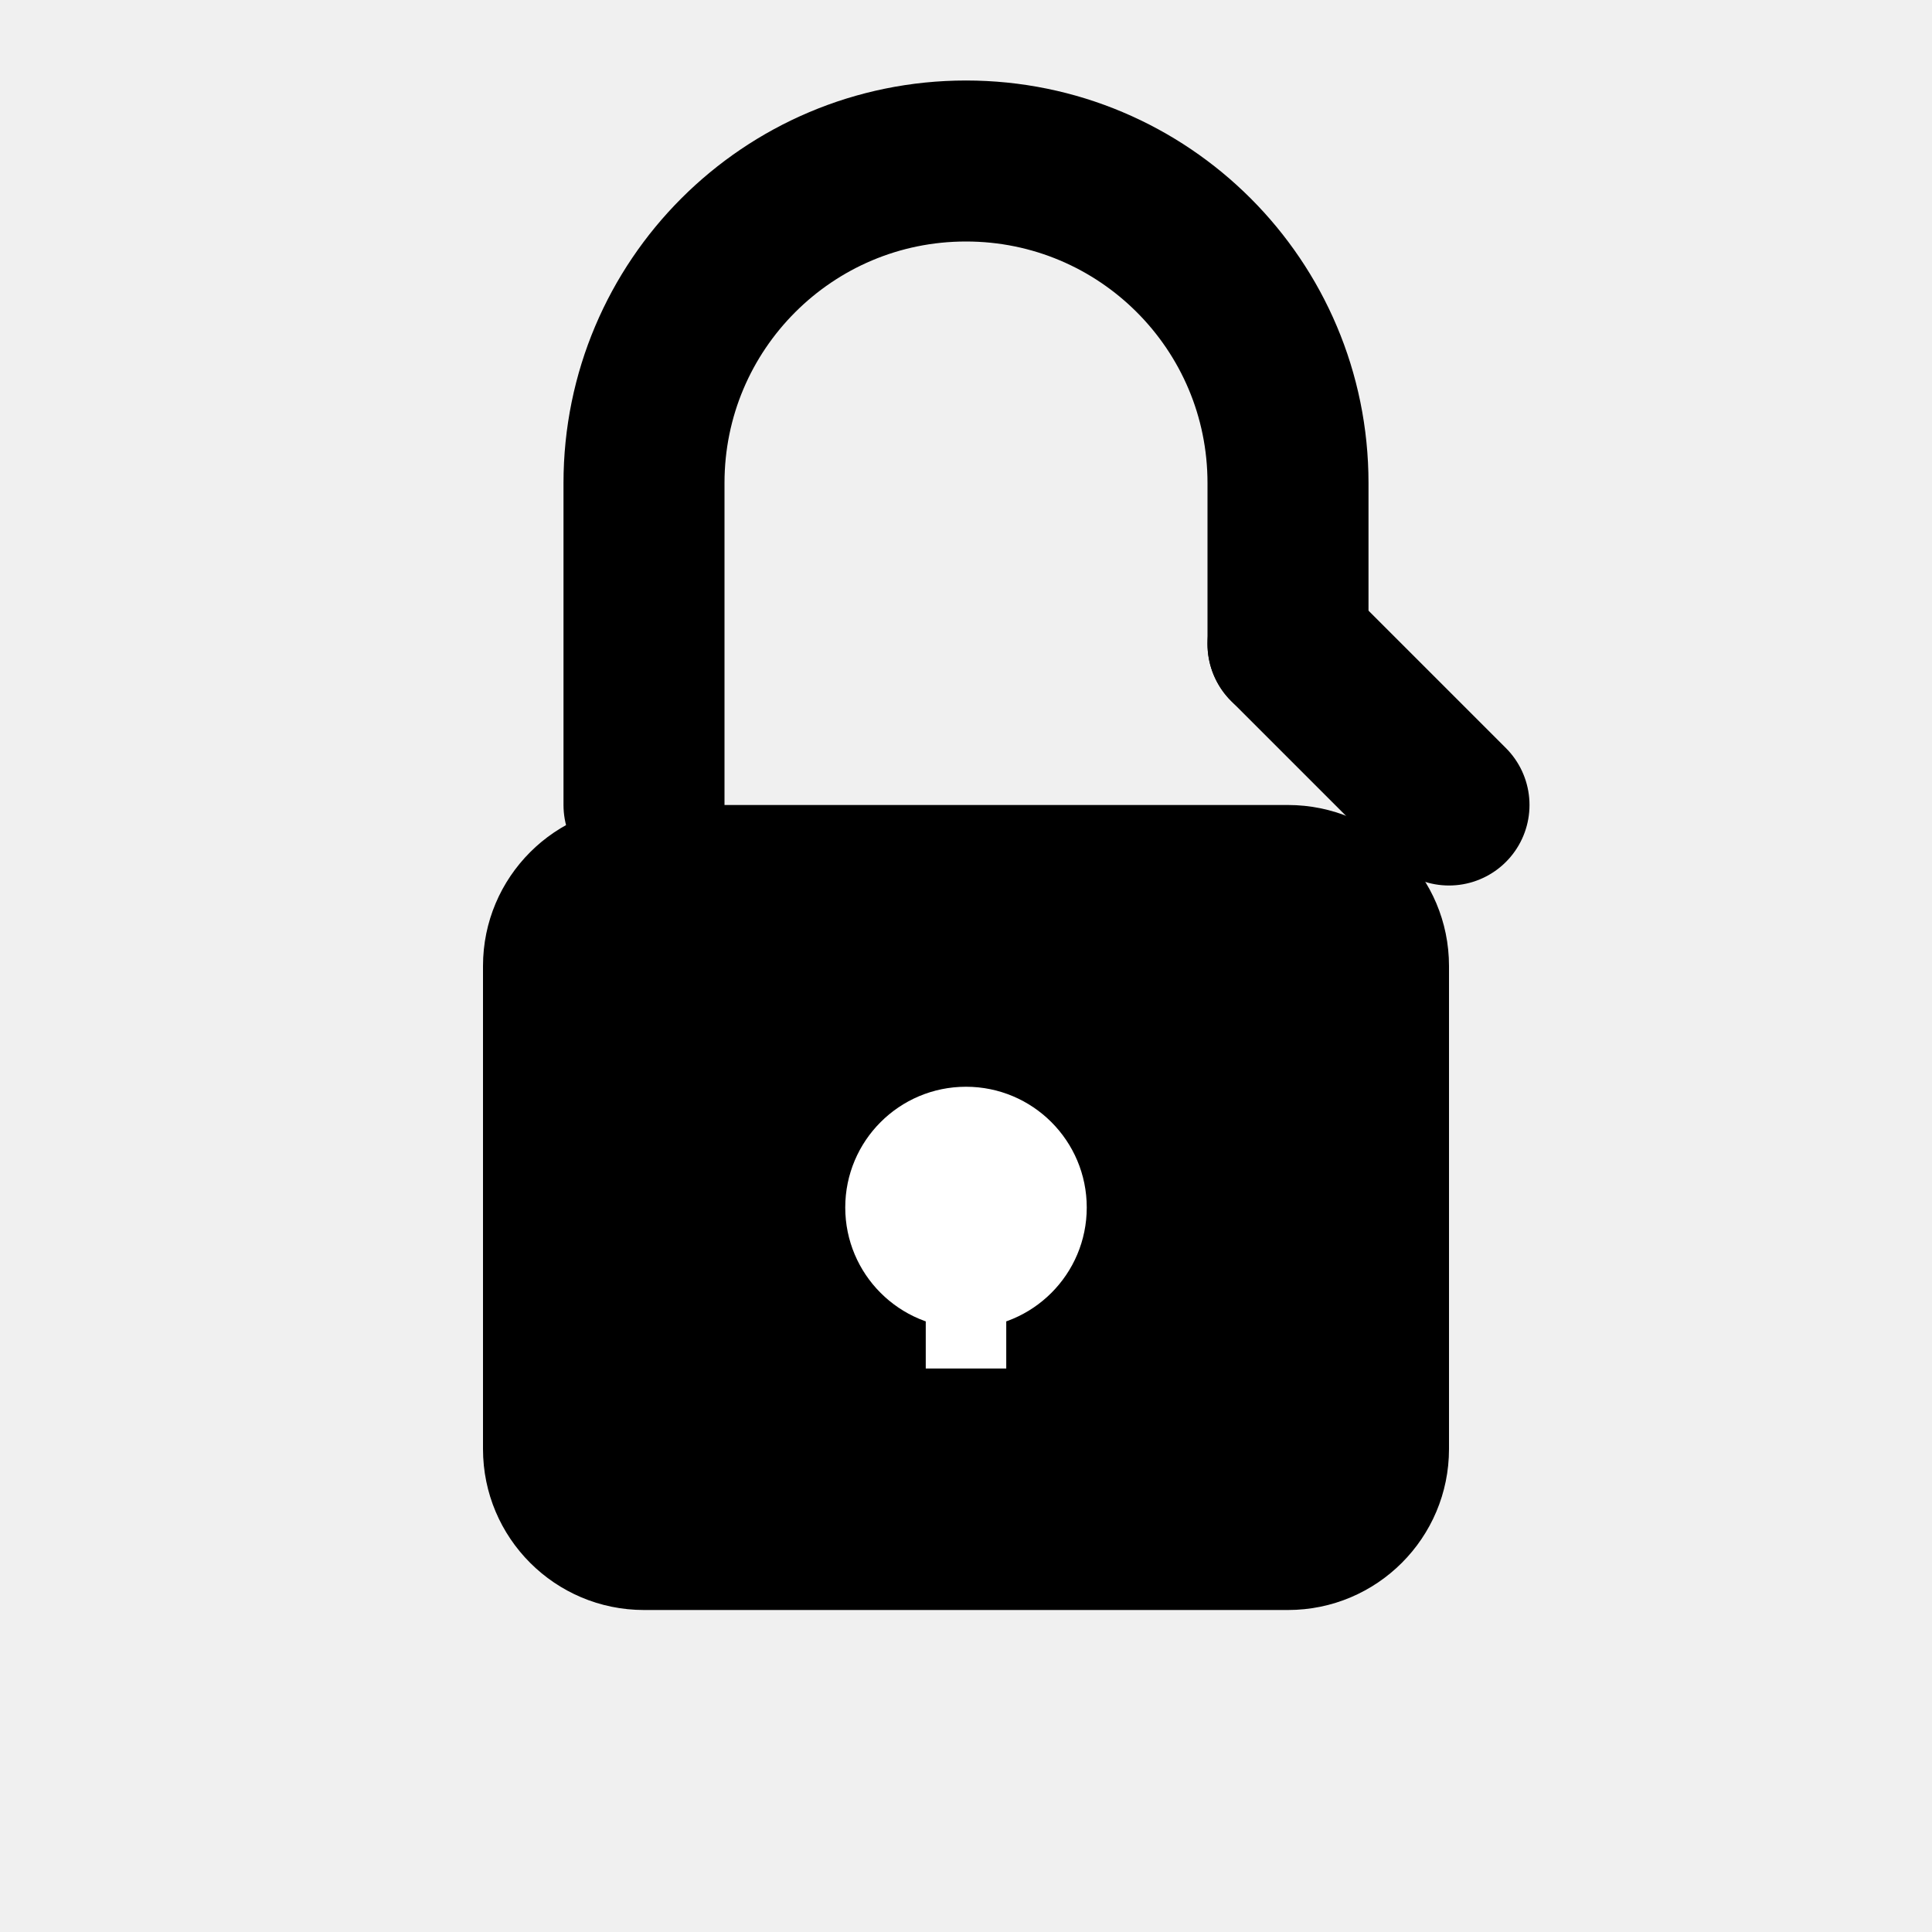
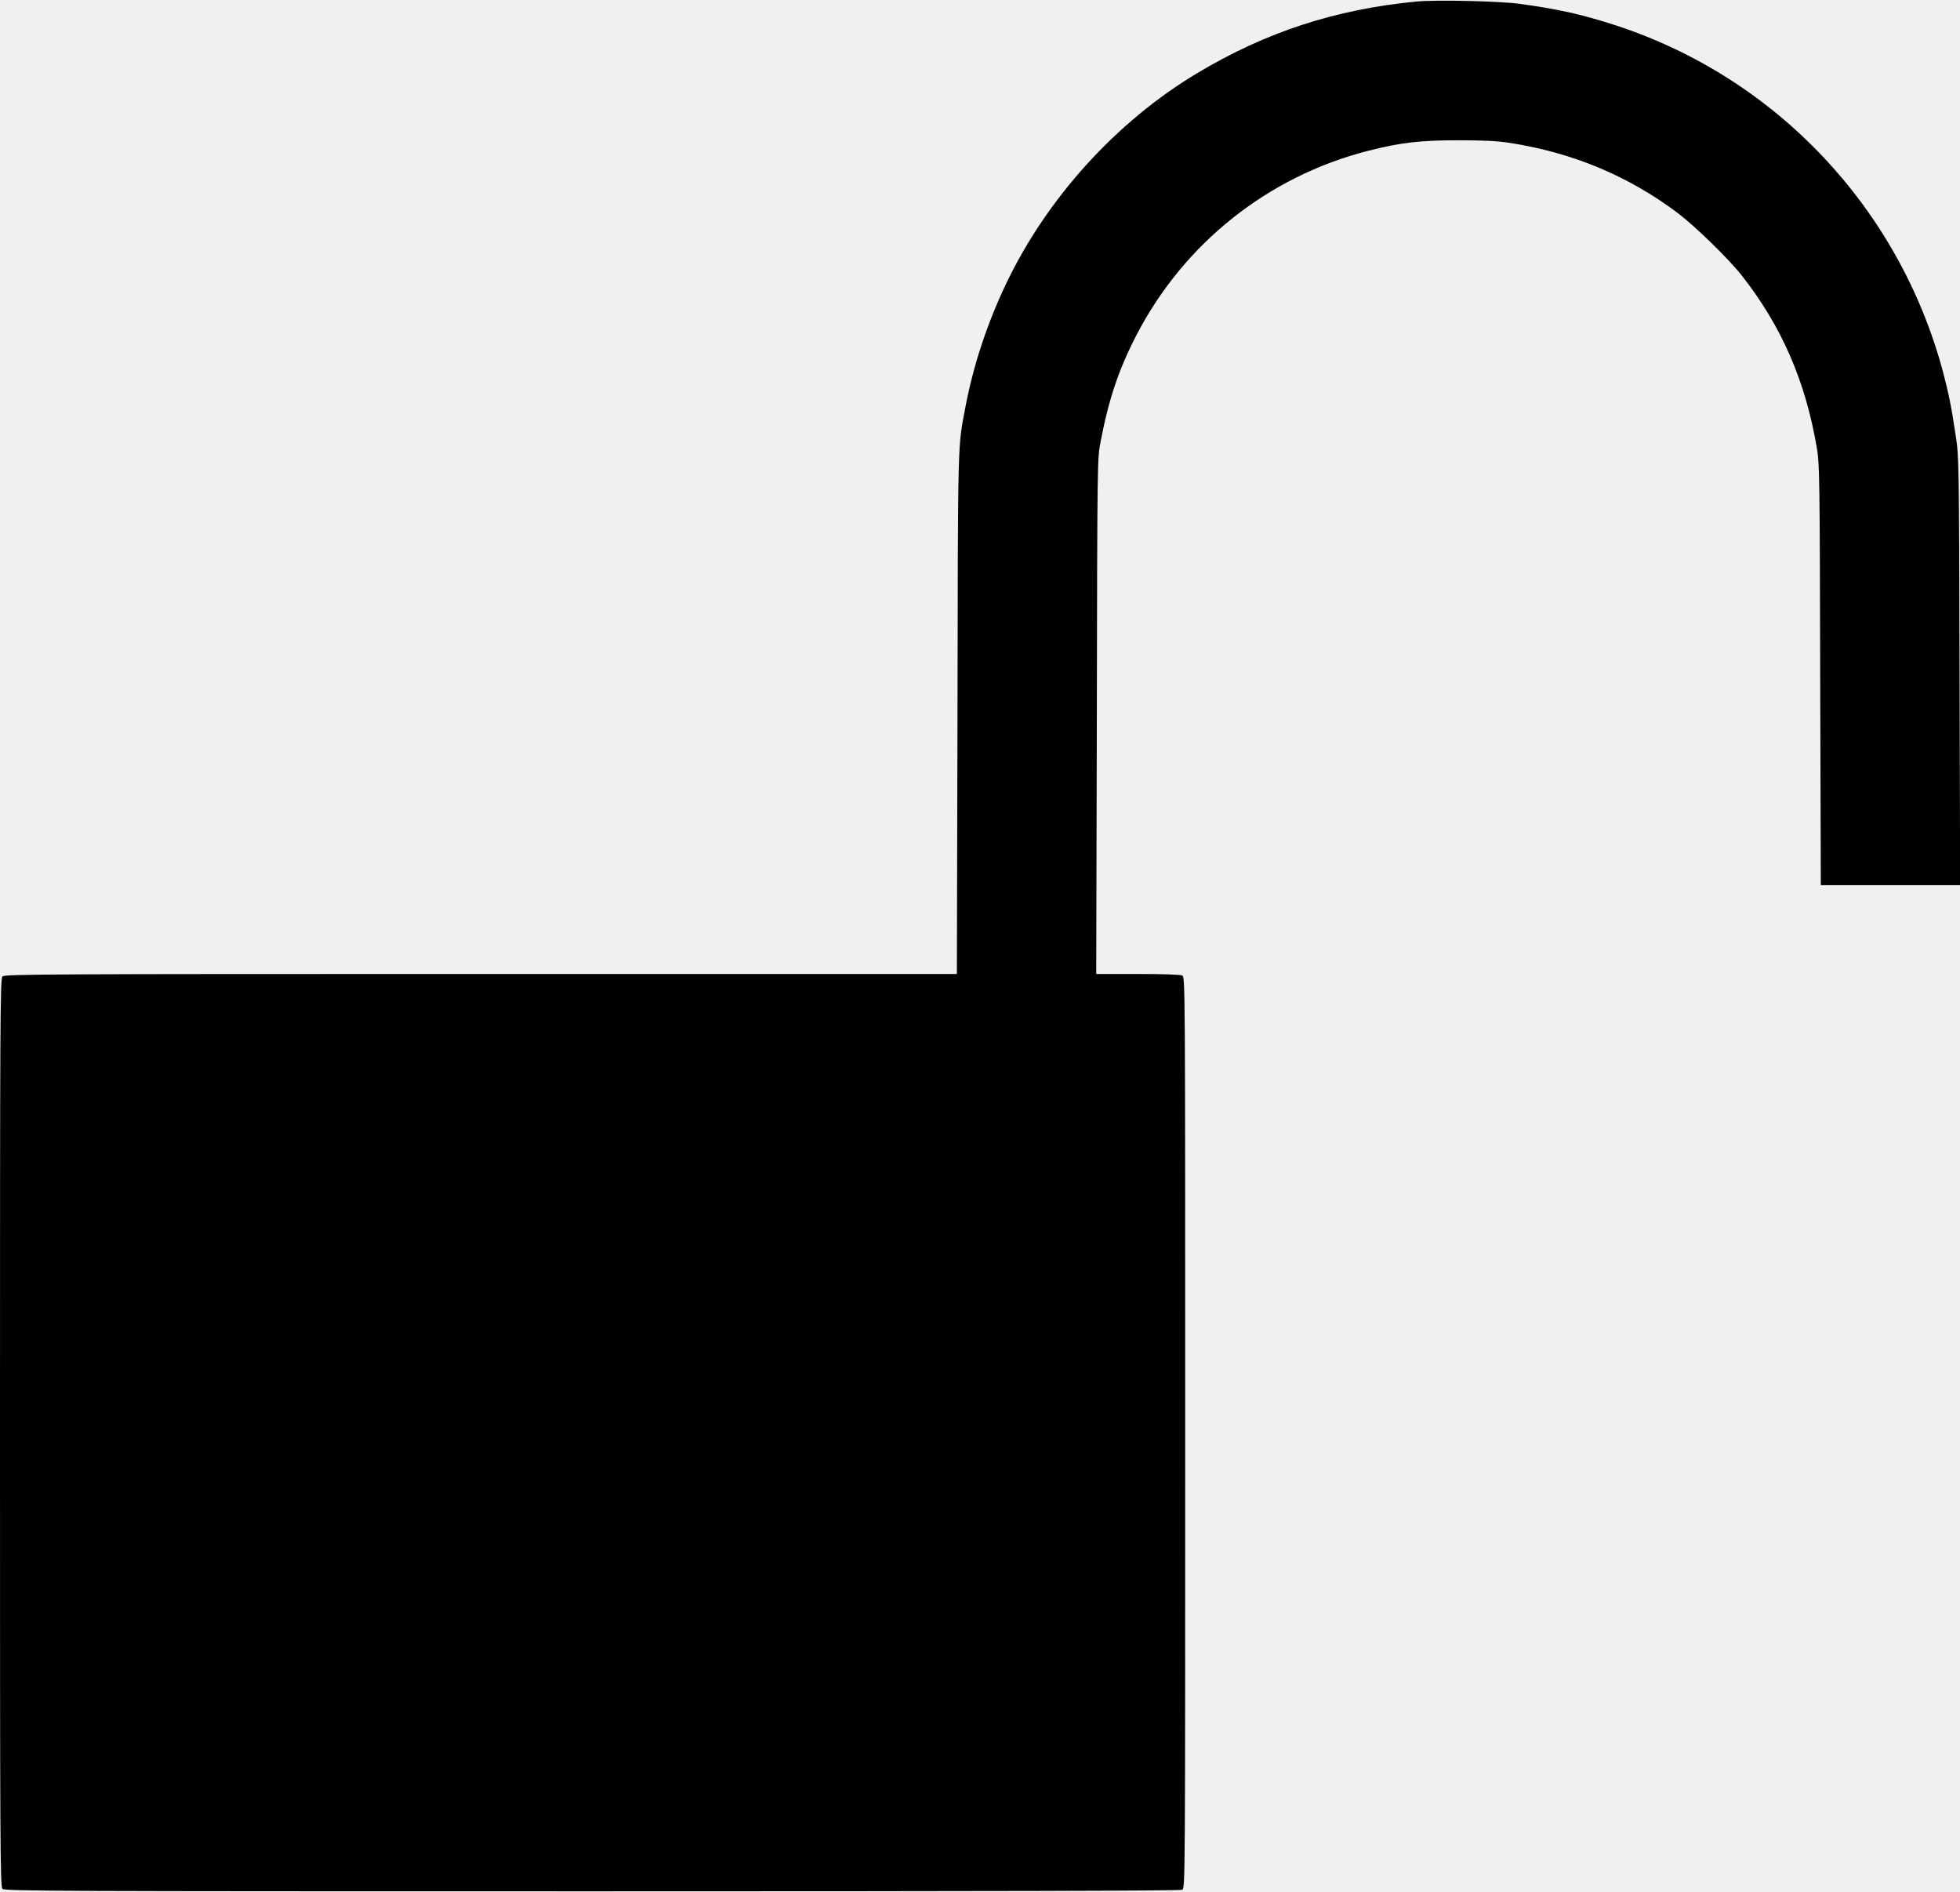
- <svg xmlns="http://www.w3.org/2000/svg" width="16" height="16" viewBox="0 0 24 24" fill="none">
-   <rect x="6" y="10" width="12" height="10" rx="2" fill="currentColor" />
-   <path d="M8 10V6C8 3.79 9.79 2 12 2C14.21 2 16 3.79 16 6V8" stroke="currentColor" stroke-width="2" fill="none" stroke-linecap="round" />
-   <path d="M16 8L18 10" stroke="currentColor" stroke-width="2" fill="none" stroke-linecap="round" />
-   <circle cx="12" cy="15" r="1.5" fill="white" />
-   <rect x="11.5" y="15" width="1" height="2" fill="white" />
+ <svg xmlns="http://www.w3.org/2000/svg" version="1.0" width="1280pt" height="1235pt" viewBox="0 0 1280 1235" preserveAspectRatio="xMidYMid meet">
+   <g transform="translate(0,1235) scale(0.1,-0.1)" fill="#000000" stroke="none">
+     <path d="M9250 12340 c-529 -51 -983 -199 -1432 -468 -528 -316 -983 -818 -1249 -1378 -123 -258 -213 -532 -264 -801 -51 -269 -49 -174 -52 -2000 l-4 -1703 -3109 0 c-2813 0 -3110 -1 -3124 -16 -15 -14 -16 -298 -16 -2979 0 -2681 1 -2965 16 -2979 14 -15 377 -16 3850 -16 2625 0 3841 3 3855 10 19 11 19 55 19 2985 0 2930 0 2974 -19 2985 -12 6 -123 10 -291 10 l-271 0 4 1683 c3 1680 3 1682 25 1795 54 282 119 472 236 698 311 598 860 1033 1510 1199 216 55 342 69 591 69 161 0 251 -4 335 -17 410 -64 772 -214 1098 -459 111 -84 332 -299 416 -406 262 -333 418 -693 492 -1132 17 -96 18 -218 21 -1477 l4 -1373 455 0 455 0 -4 1398 c-3 1366 -4 1400 -25 1537 -28 189 -46 275 -82 413 -286 1072 -1090 1924 -2137 2266 -218 71 -373 106 -629 141 -131 18 -542 27 -674 15z" />
+   </g>
</svg>
